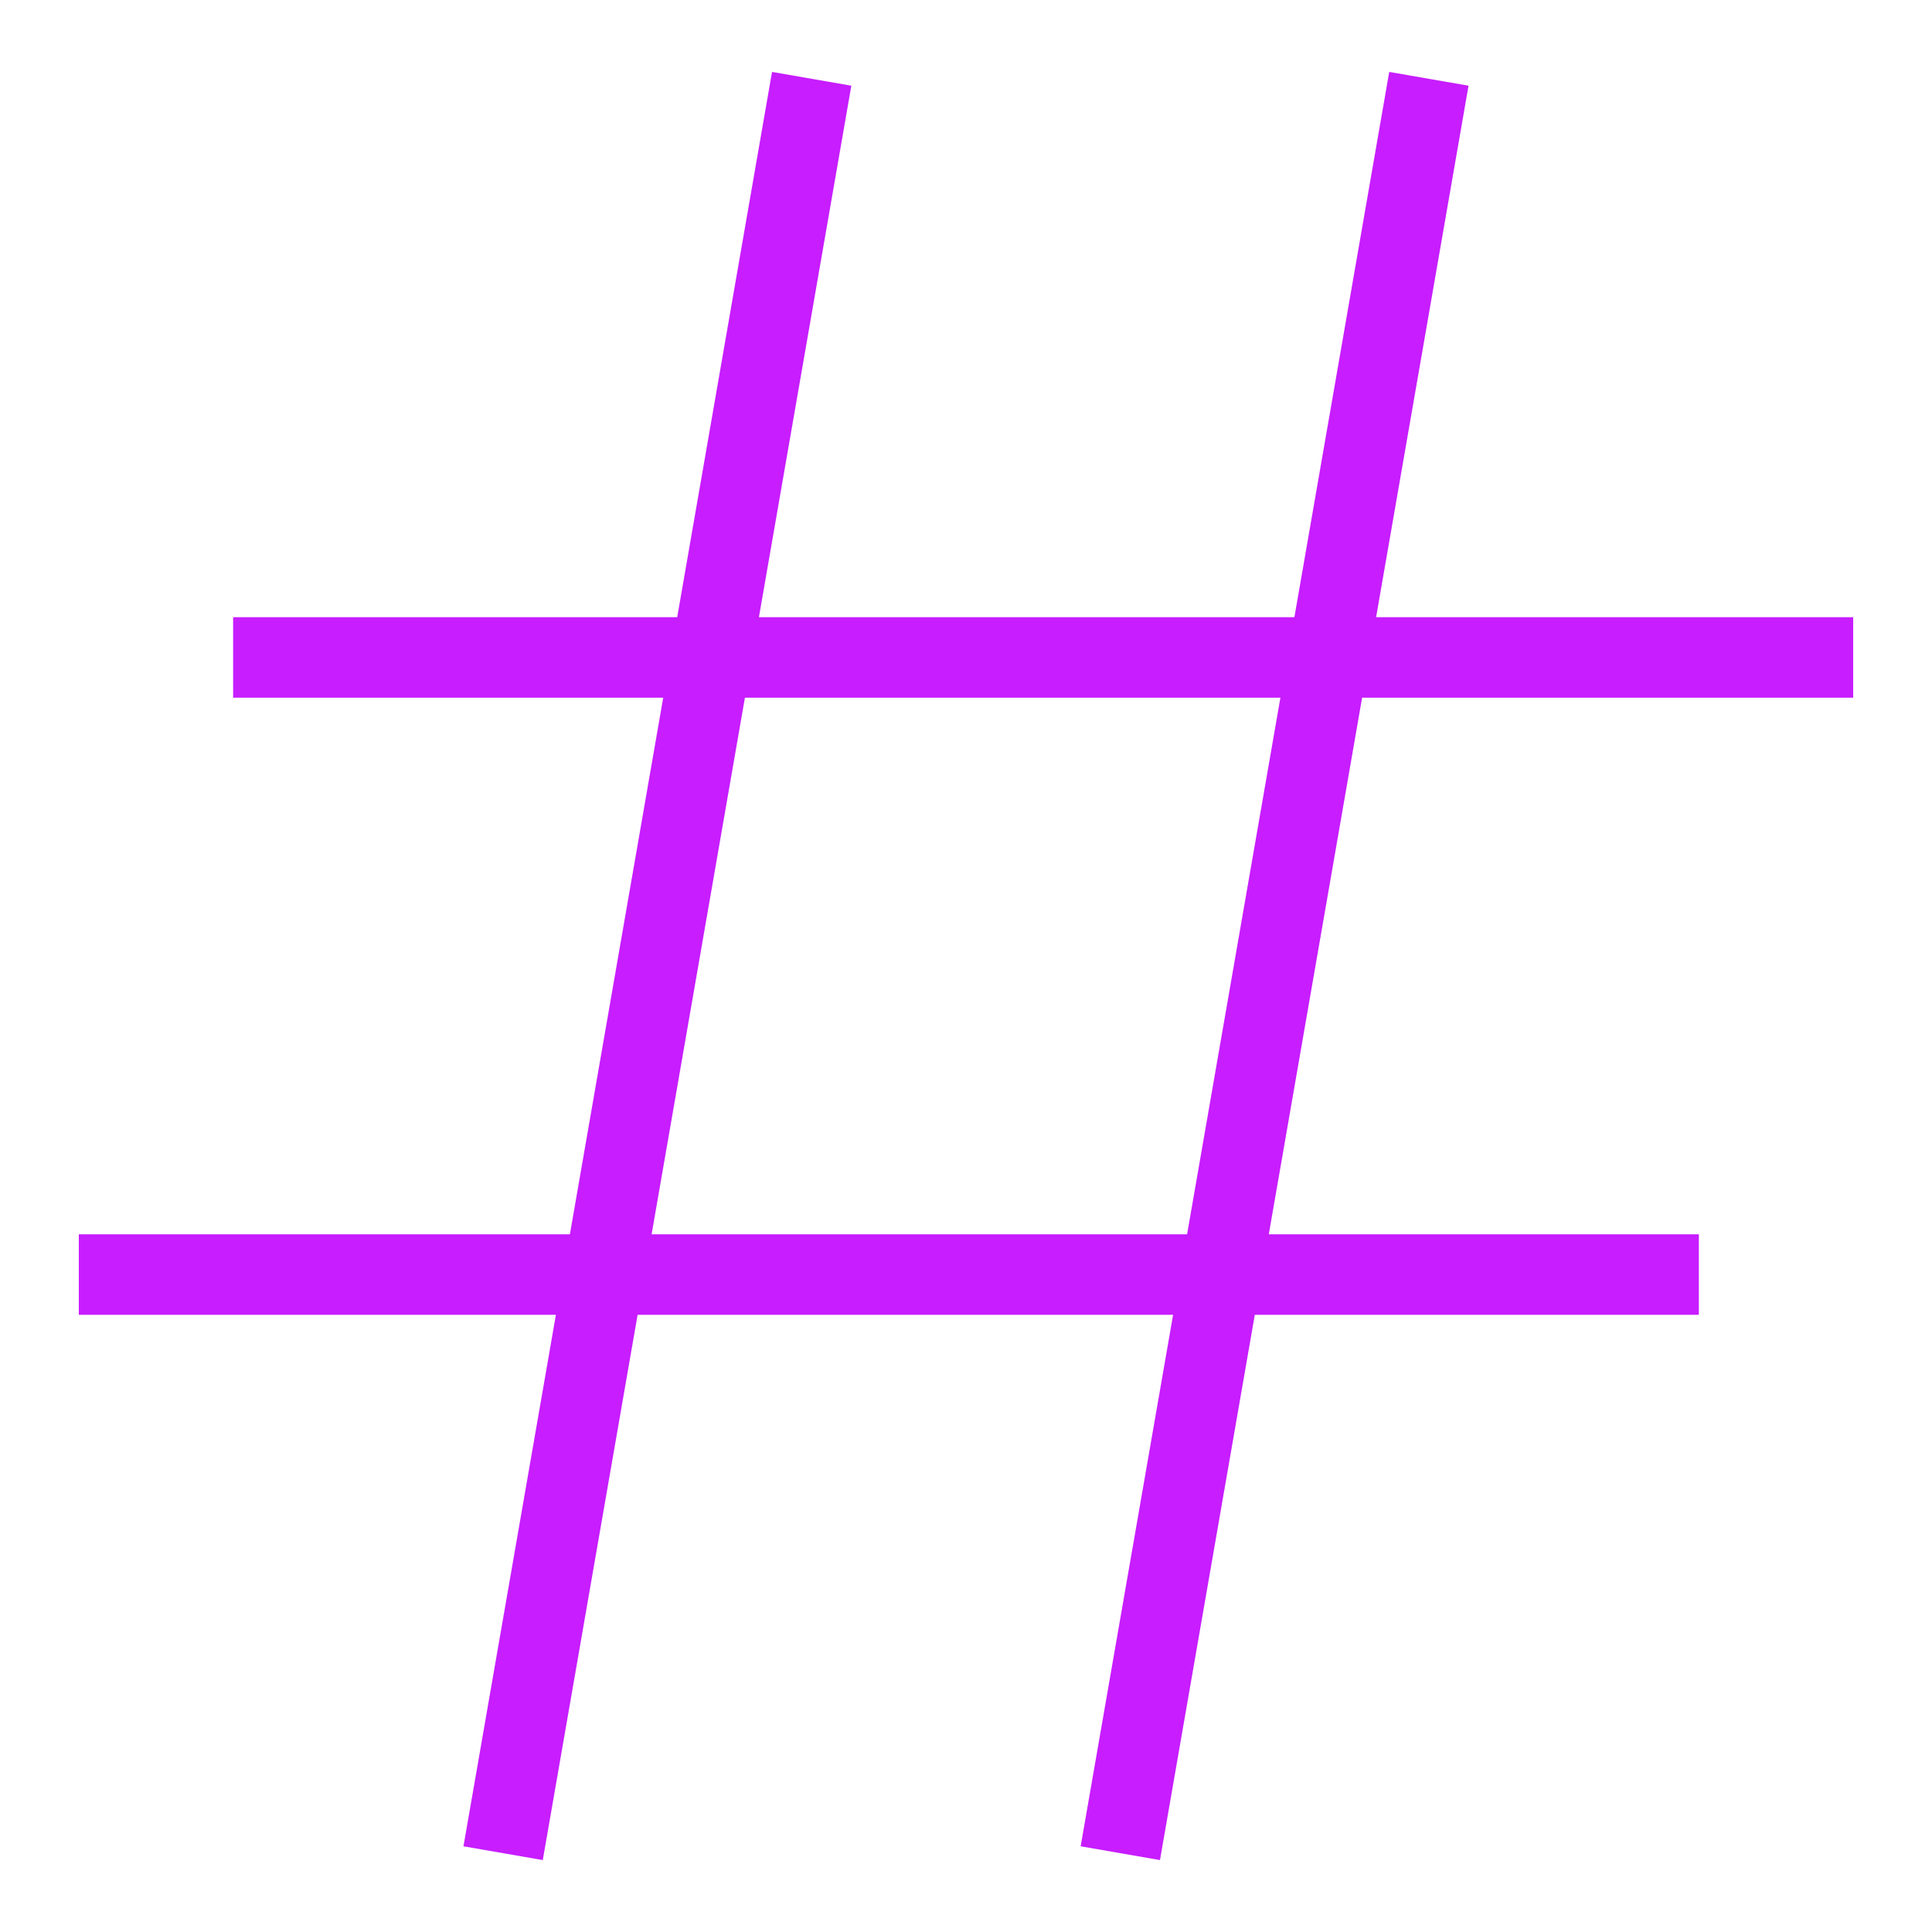
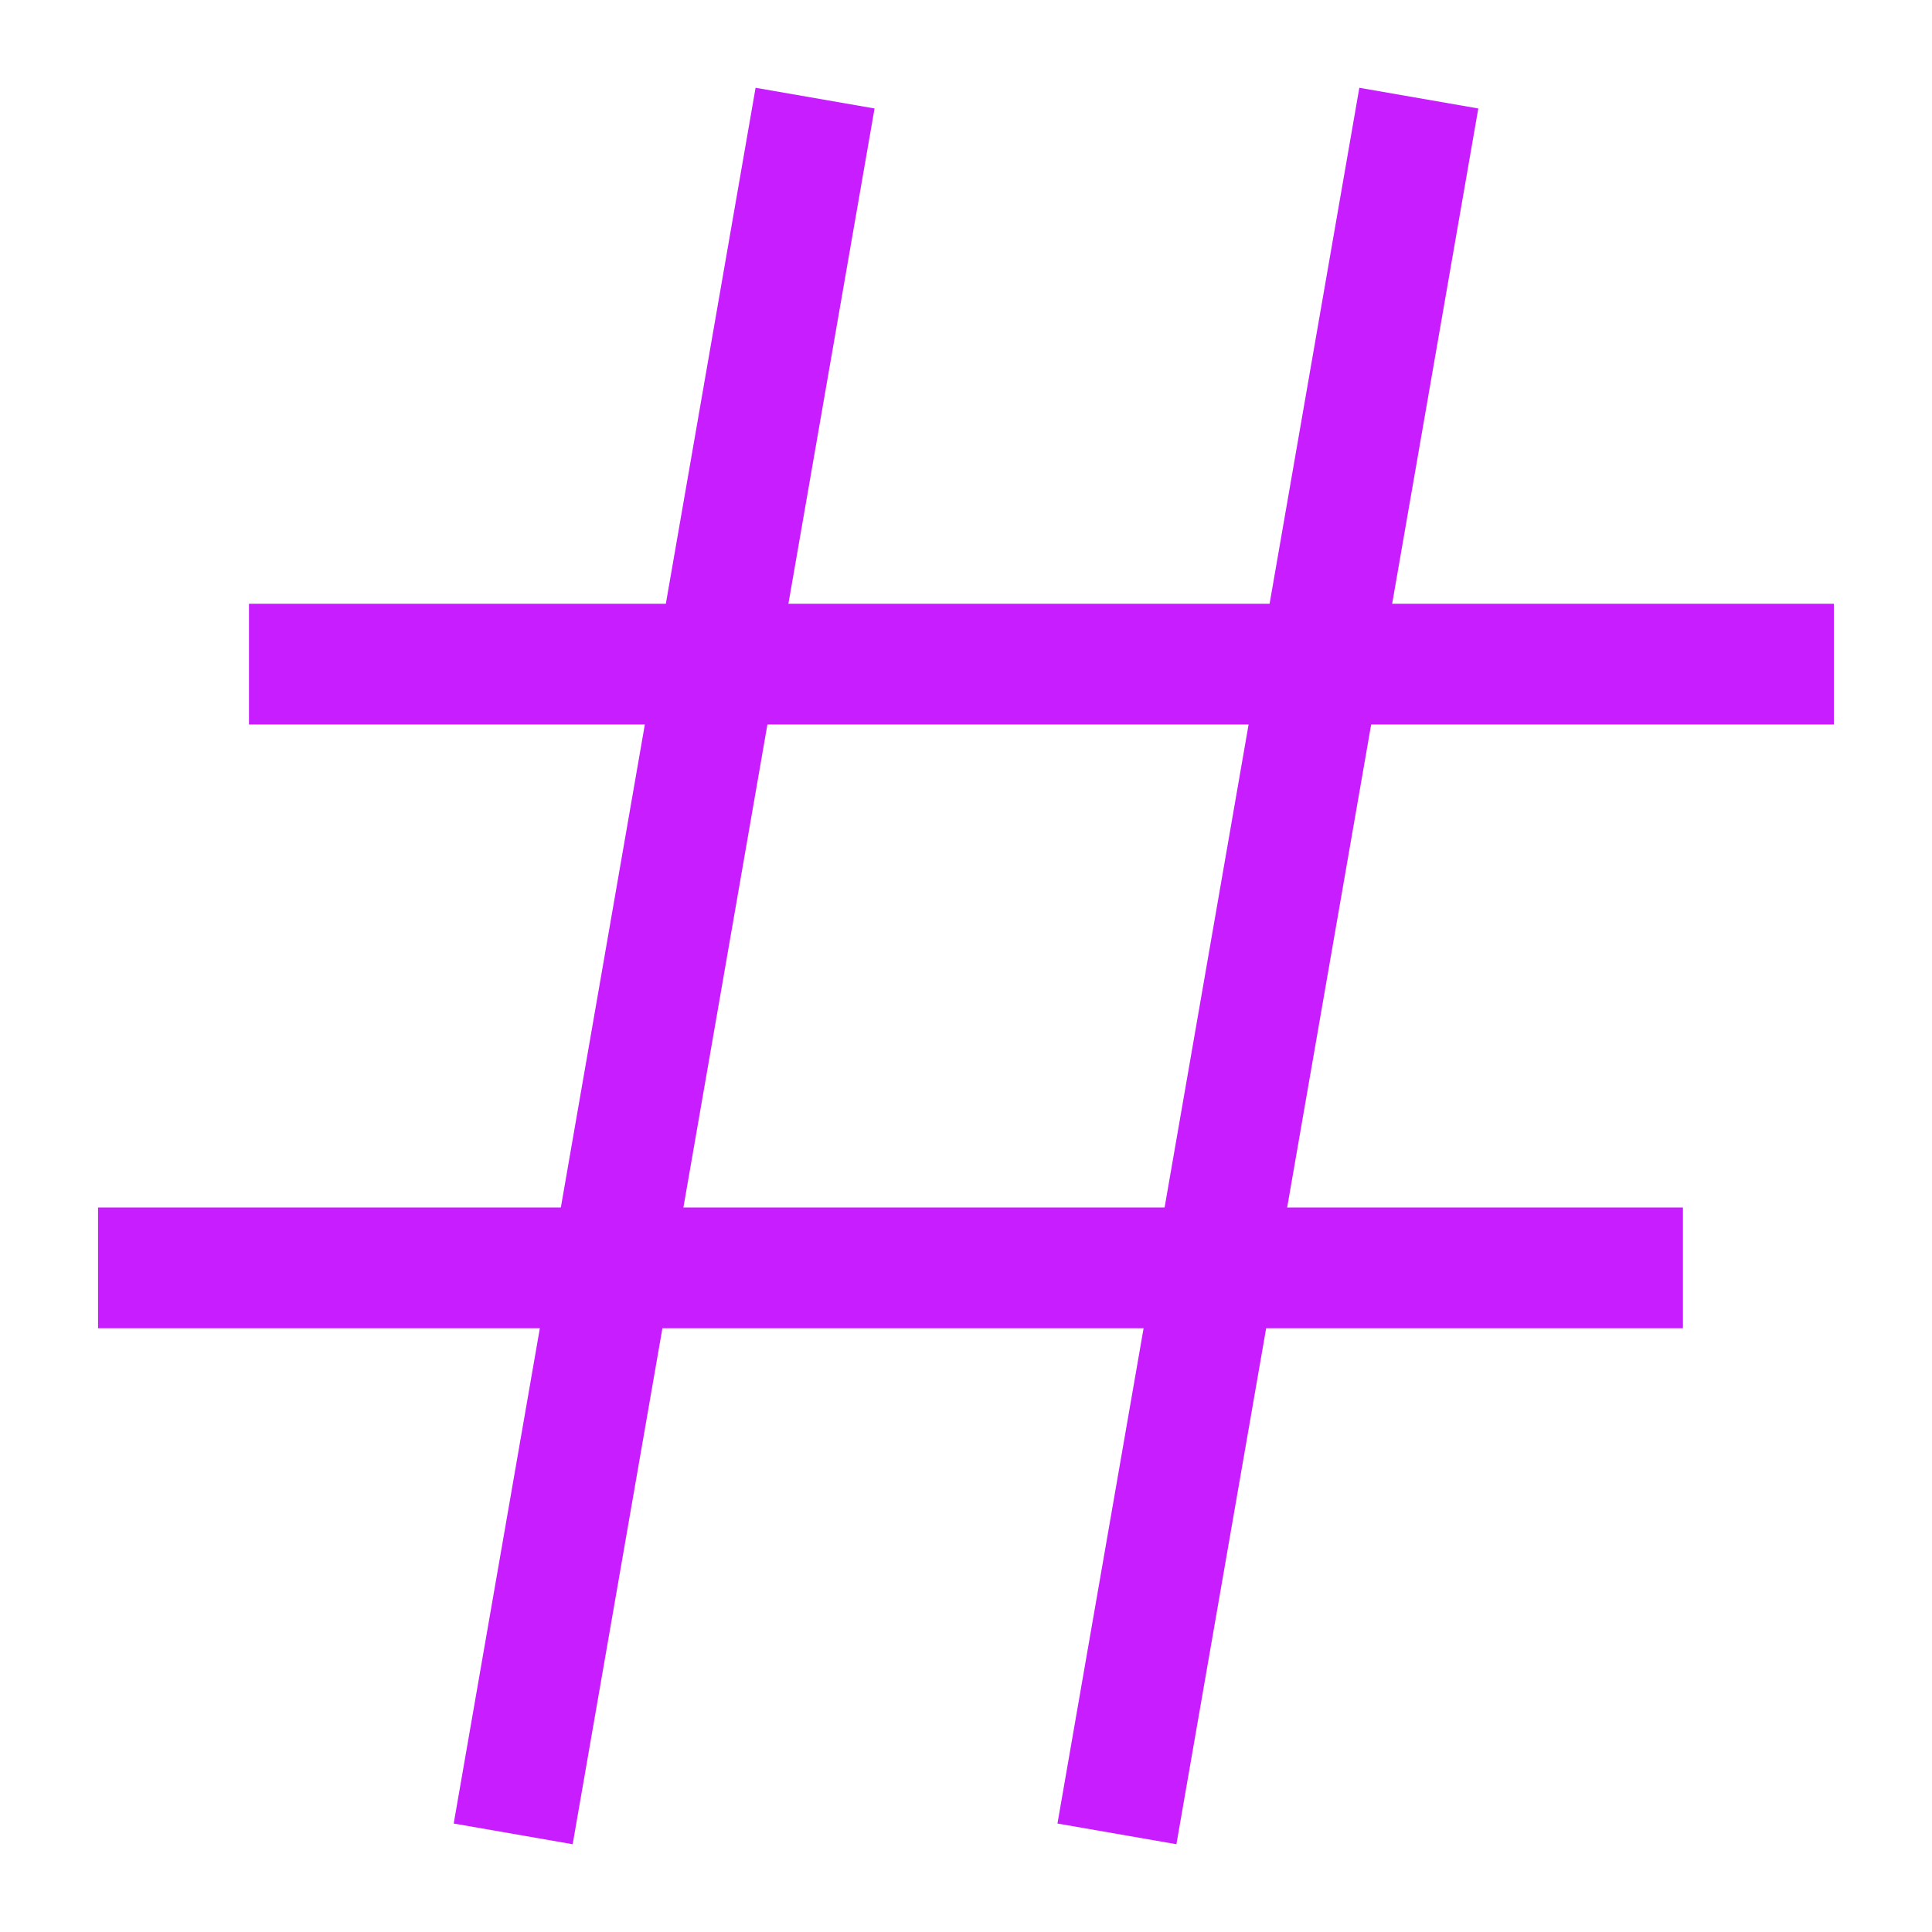
- <svg xmlns="http://www.w3.org/2000/svg" fill="none" viewBox="-0.5 -0.5 24 24" id="Sign-Hashtag--Streamline-Sharp-Neon">
+ <svg xmlns="http://www.w3.org/2000/svg" fill="none" viewBox="-0.75 -0.75 24 24" id="Sign-Hashtag--Streamline-Sharp-Neon">
  <g id="sign-hashtag--mail-sharp-sign-hashtag-tag">
-     <path id="Vector 2577" stroke="#c71dff" d="M22.521 7.667h-20.125" stroke-width="1" />
-     <path id="Vector 3050" stroke="#c71dff" d="m20.604 15.333 -20.125 0" stroke-width="1" />
-     <path id="Vector 3048" stroke="#c71dff" d="m9.583 0.479 -3.833 22.042" stroke-width="1" />
-     <path id="Vector 3049" stroke="#c71dff" d="m17.25 0.479 -3.833 22.042" stroke-width="1" />
+     <path id="Vector 2577" stroke="#c71dff" d="M22.031 7.5h-19.688" stroke-width="1.5" />
+     <path id="Vector 3050" stroke="#c71dff" d="m20.156 15 -19.688 0" stroke-width="1.5" />
+     <path id="Vector 3048" stroke="#c71dff" d="m9.375 0.469 -3.75 21.562" stroke-width="1.5" />
+     <path id="Vector 3049" stroke="#c71dff" d="m16.875 0.469 -3.75 21.562" stroke-width="1.5" />
  </g>
</svg>
